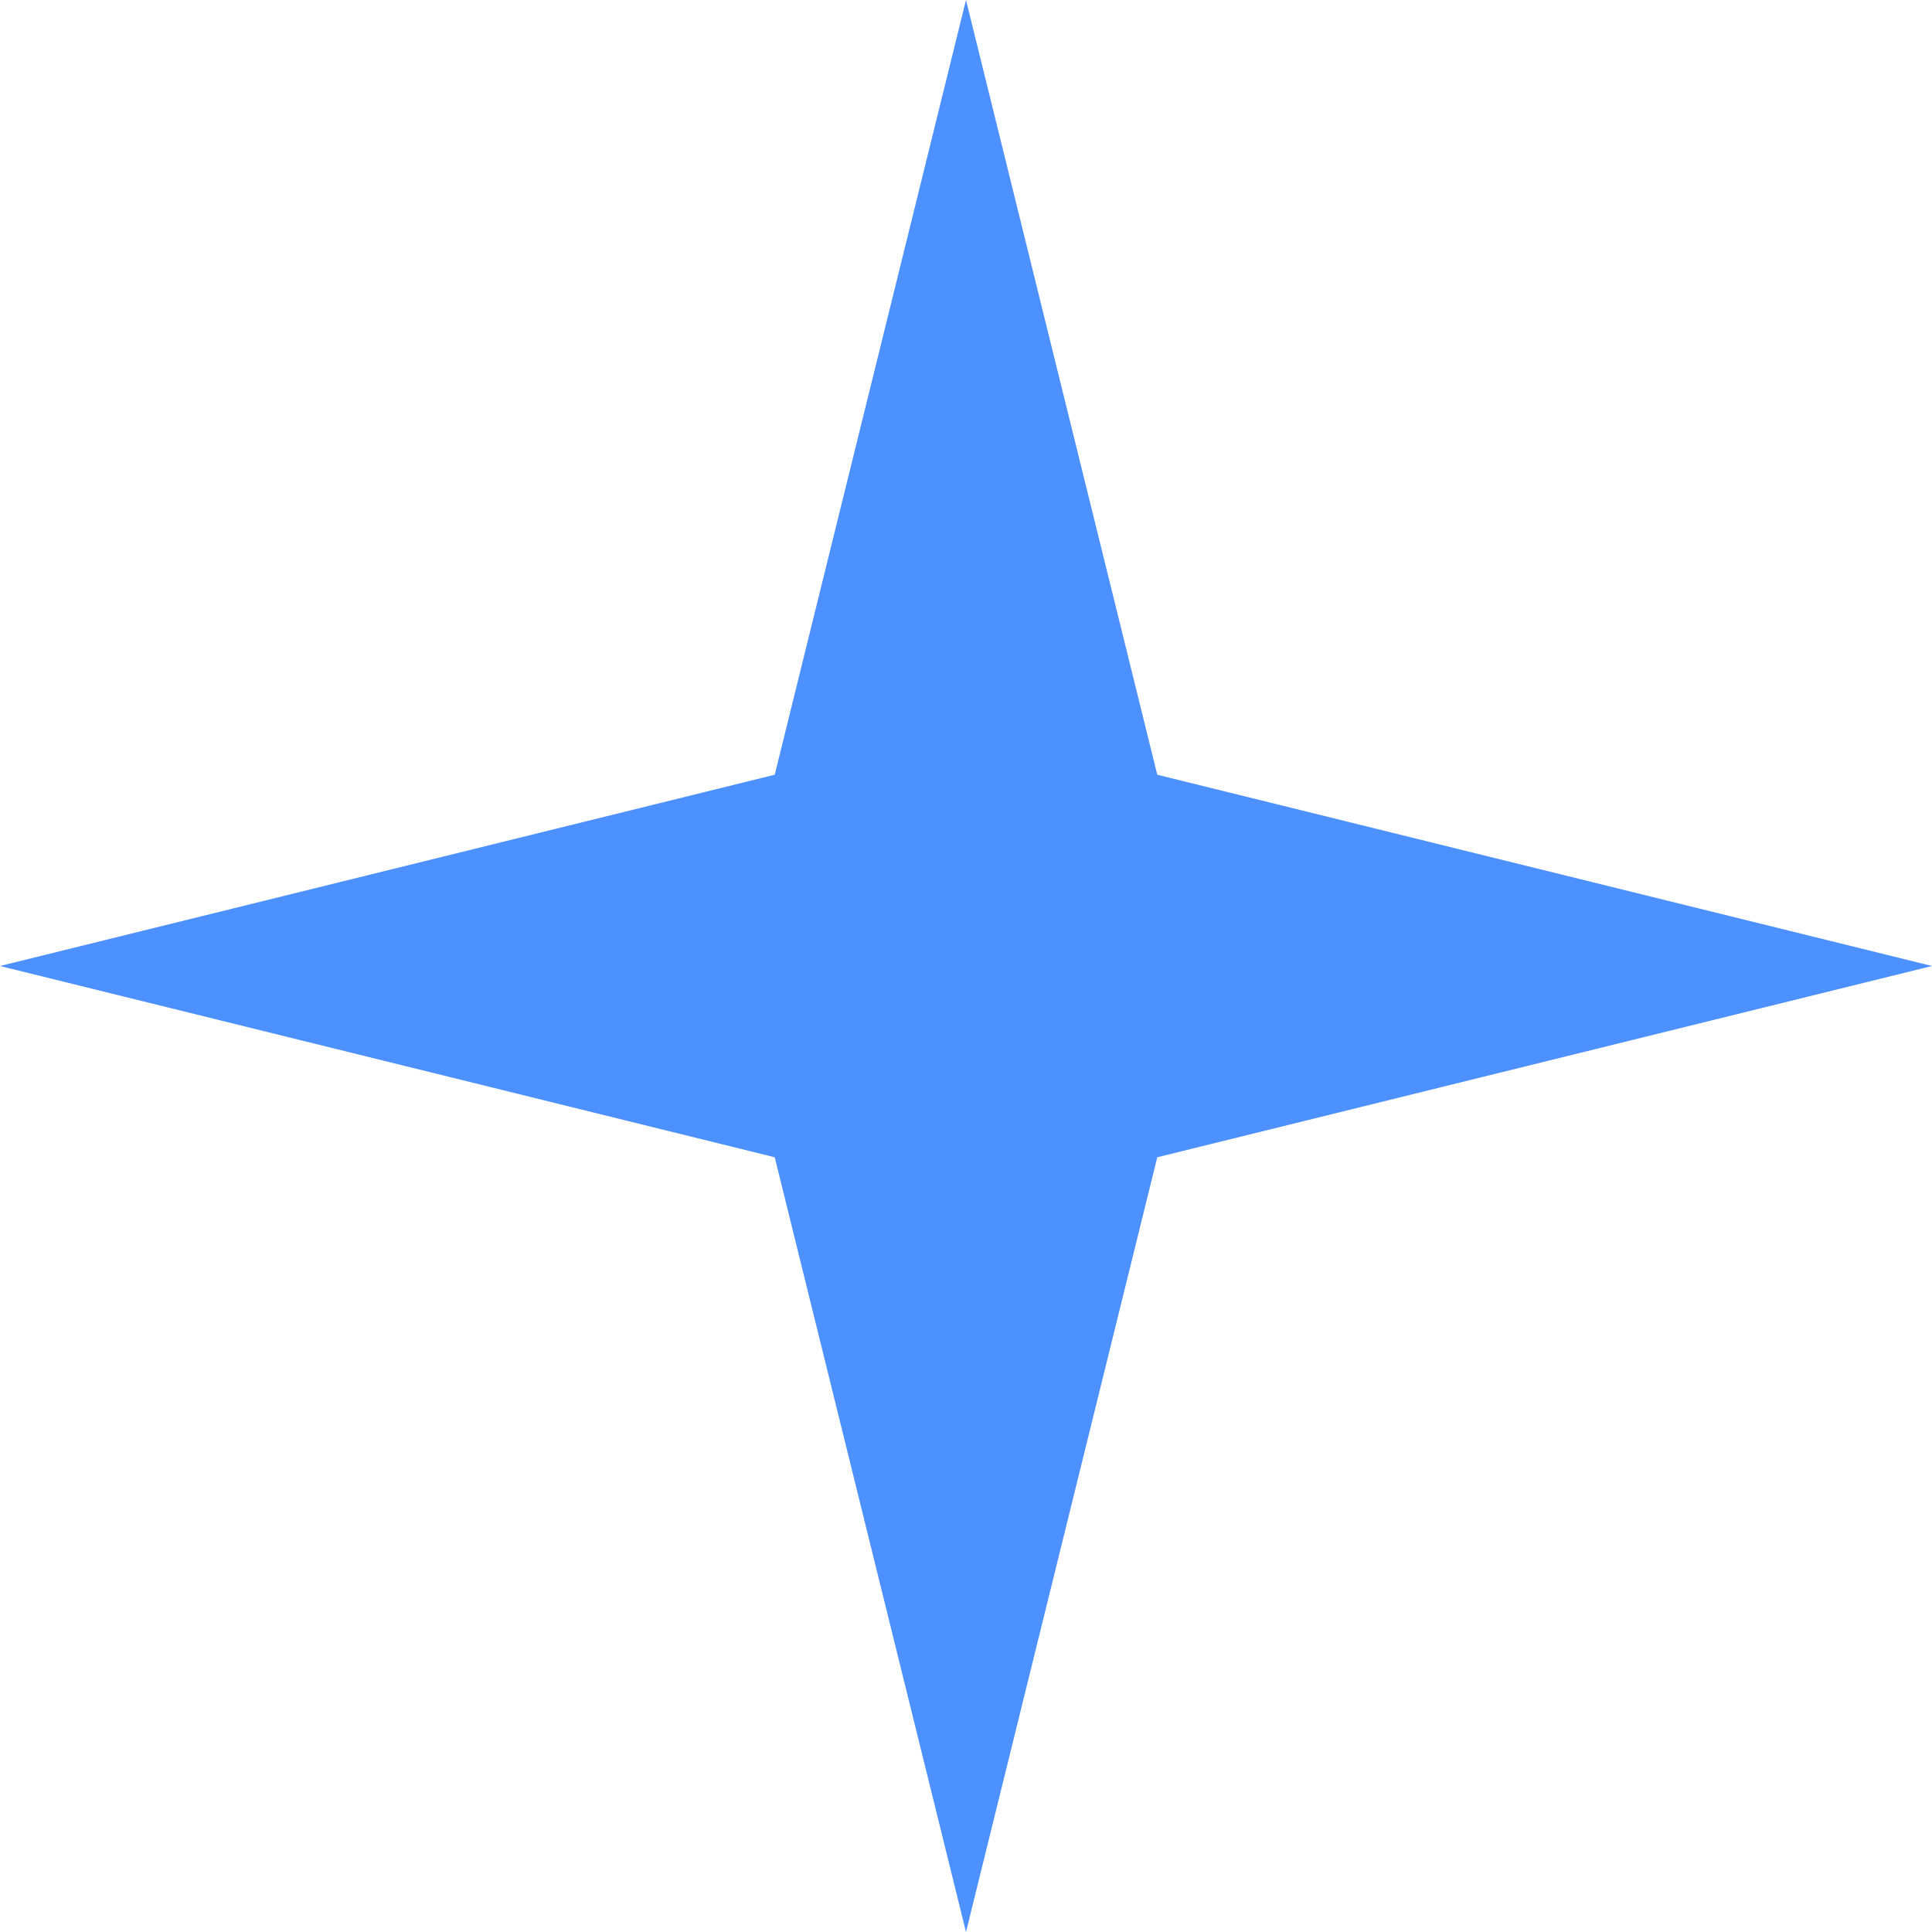
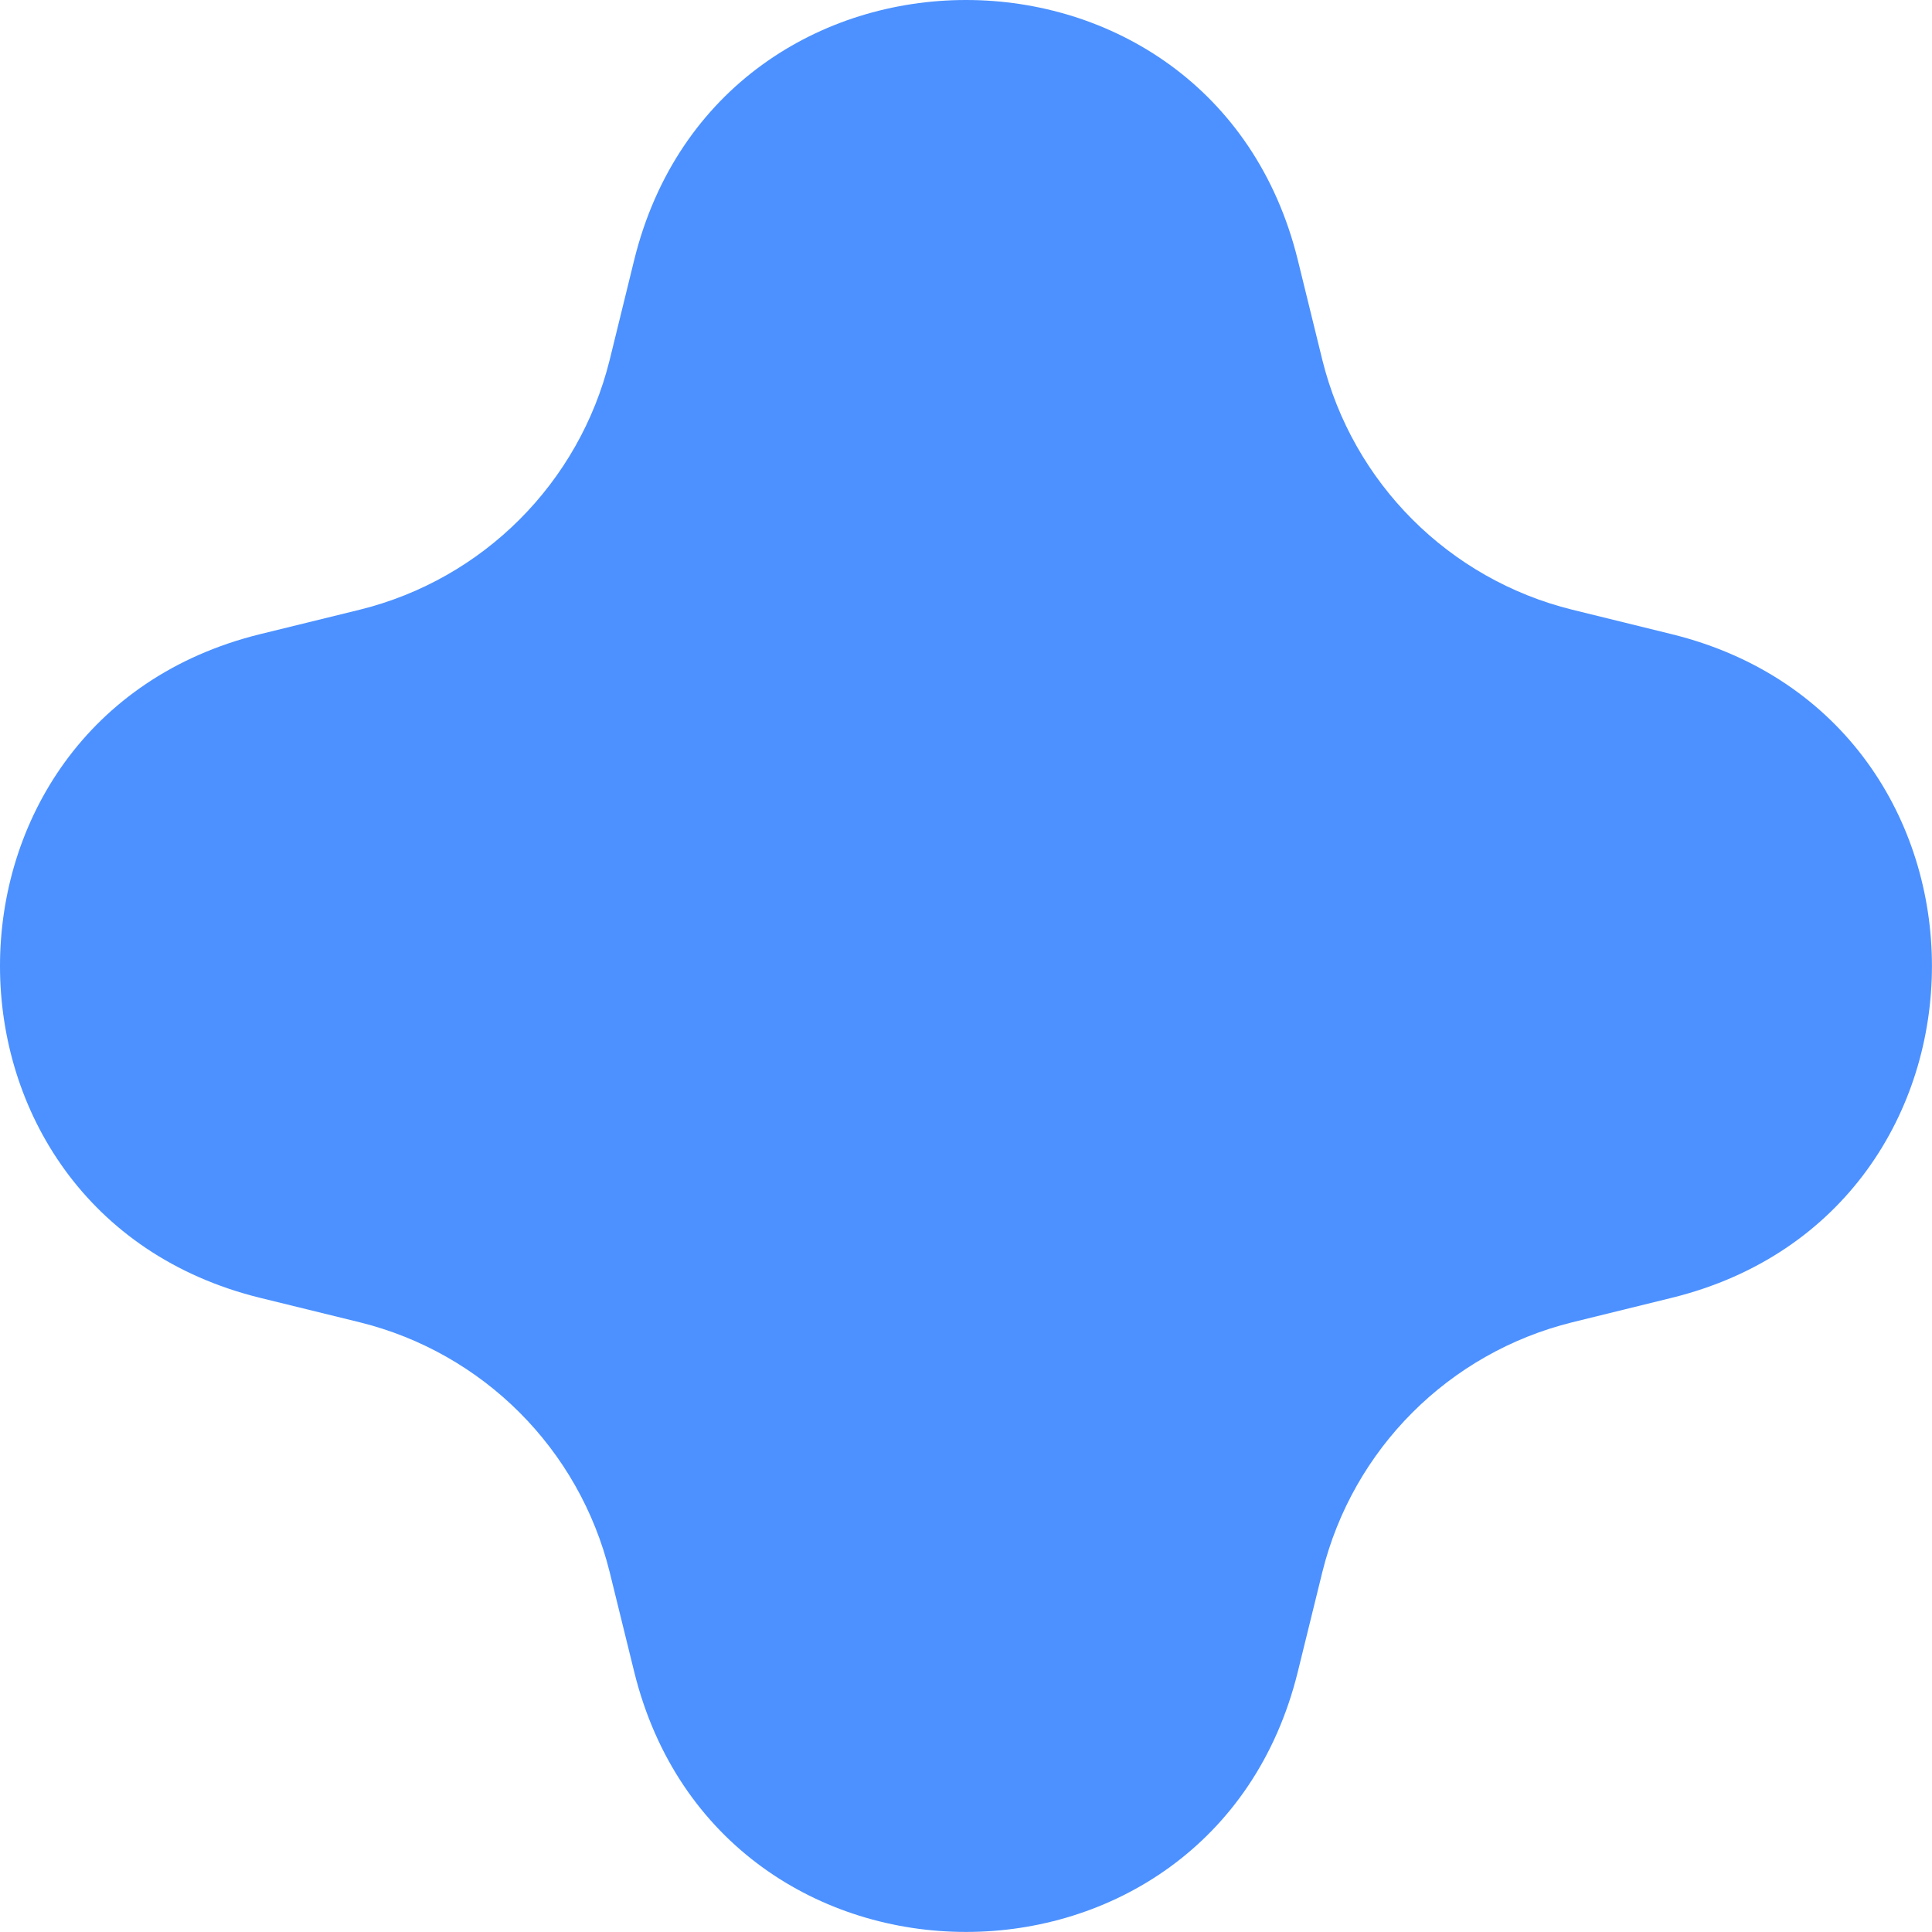
- <svg xmlns="http://www.w3.org/2000/svg" preserveAspectRatio="none" overflow="visible" style="display: block;" width="18" height="18" viewBox="0 0 18 18" fill="none">
-   <path id="Sparkle" d="M9 0L10.782 7.218L18 9L10.782 10.782L9 18L7.218 10.782L0 9L7.218 7.218L9 0Z" fill="#4C91FF" />
+ <svg xmlns="http://www.w3.org/2000/svg" preserveAspectRatio="none" overflow="visible" style="display: block;" width="8.483" height="8.483" viewBox="0 0 8.483 8.483" fill="none">
+   <path id="Sparkle" d="M2.785 1.14C3.161 -0.38 5.322 -0.38 5.698 1.14L5.806 1.58C5.94 2.121 6.362 2.543 6.903 2.677L7.342 2.785C8.863 3.161 8.863 5.322 7.342 5.698L6.903 5.806C6.362 5.94 5.94 6.362 5.806 6.903L5.698 7.342C5.322 8.863 3.161 8.863 2.785 7.342L2.677 6.903C2.543 6.362 2.121 5.94 1.58 5.806L1.14 5.698C-0.38 5.322 -0.38 3.161 1.14 2.785L1.58 2.677C2.121 2.543 2.543 2.121 2.677 1.58L2.785 1.14Z" fill="#4C91FF" />
</svg>
